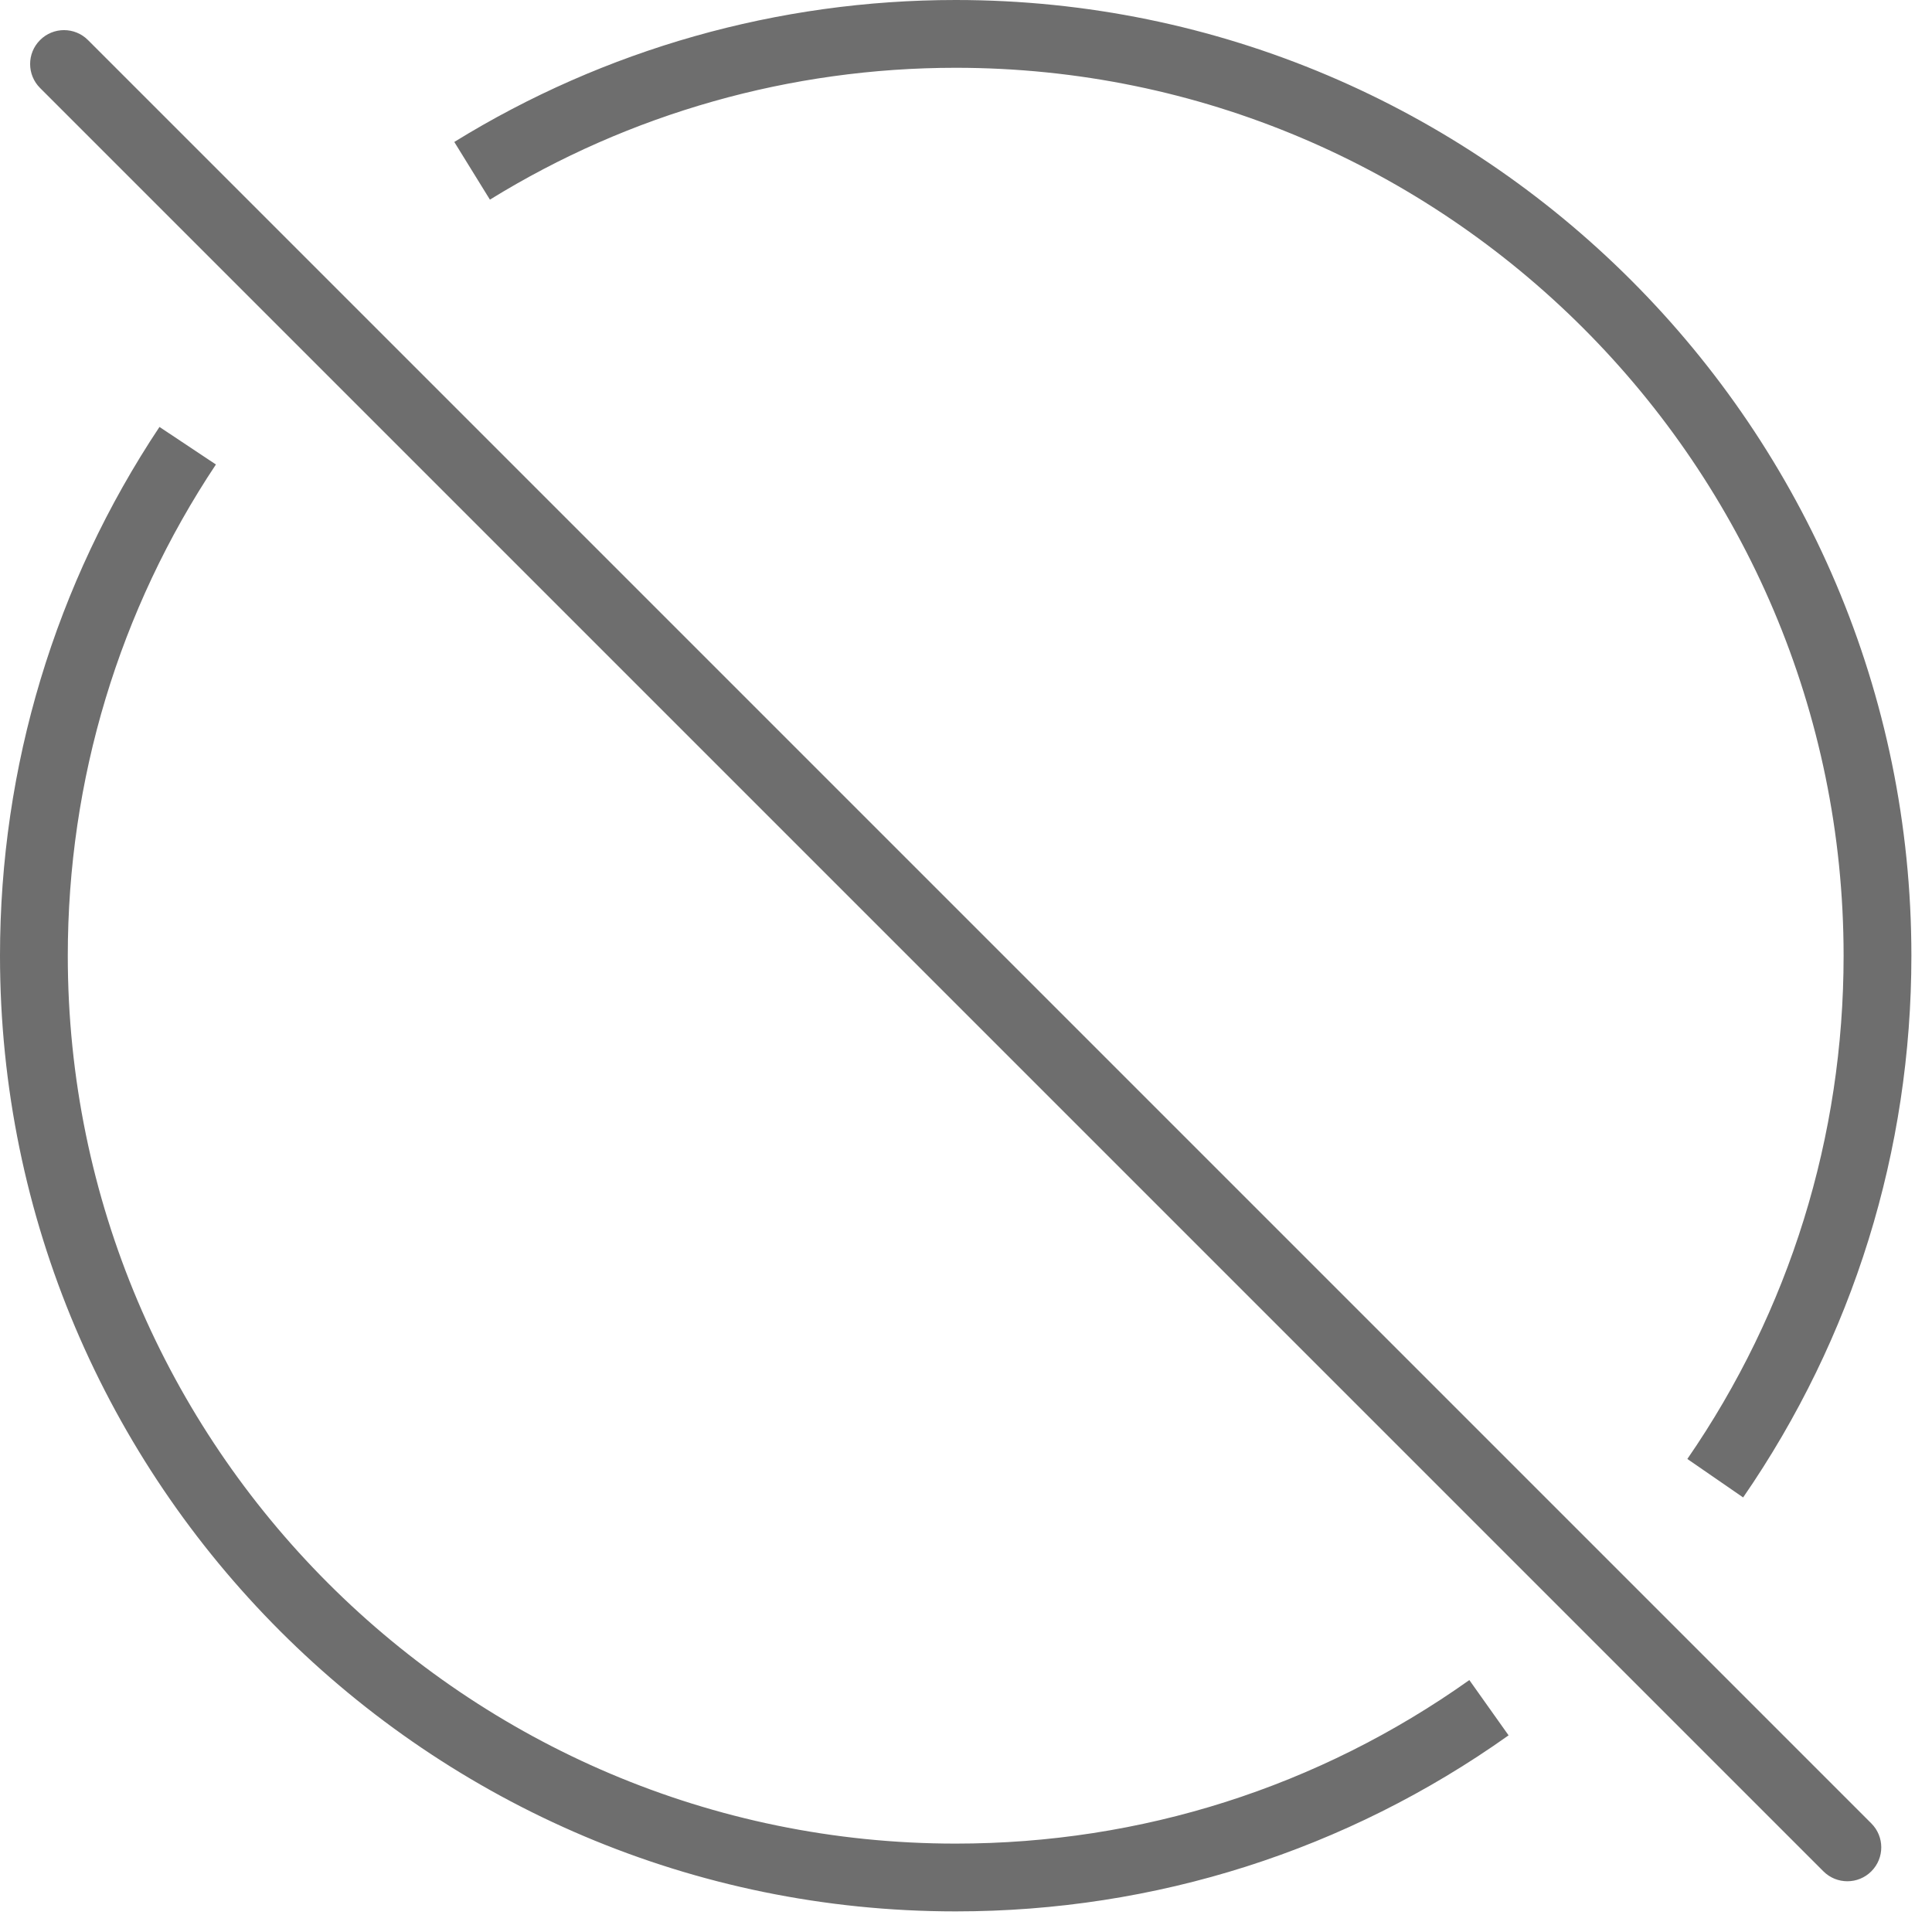
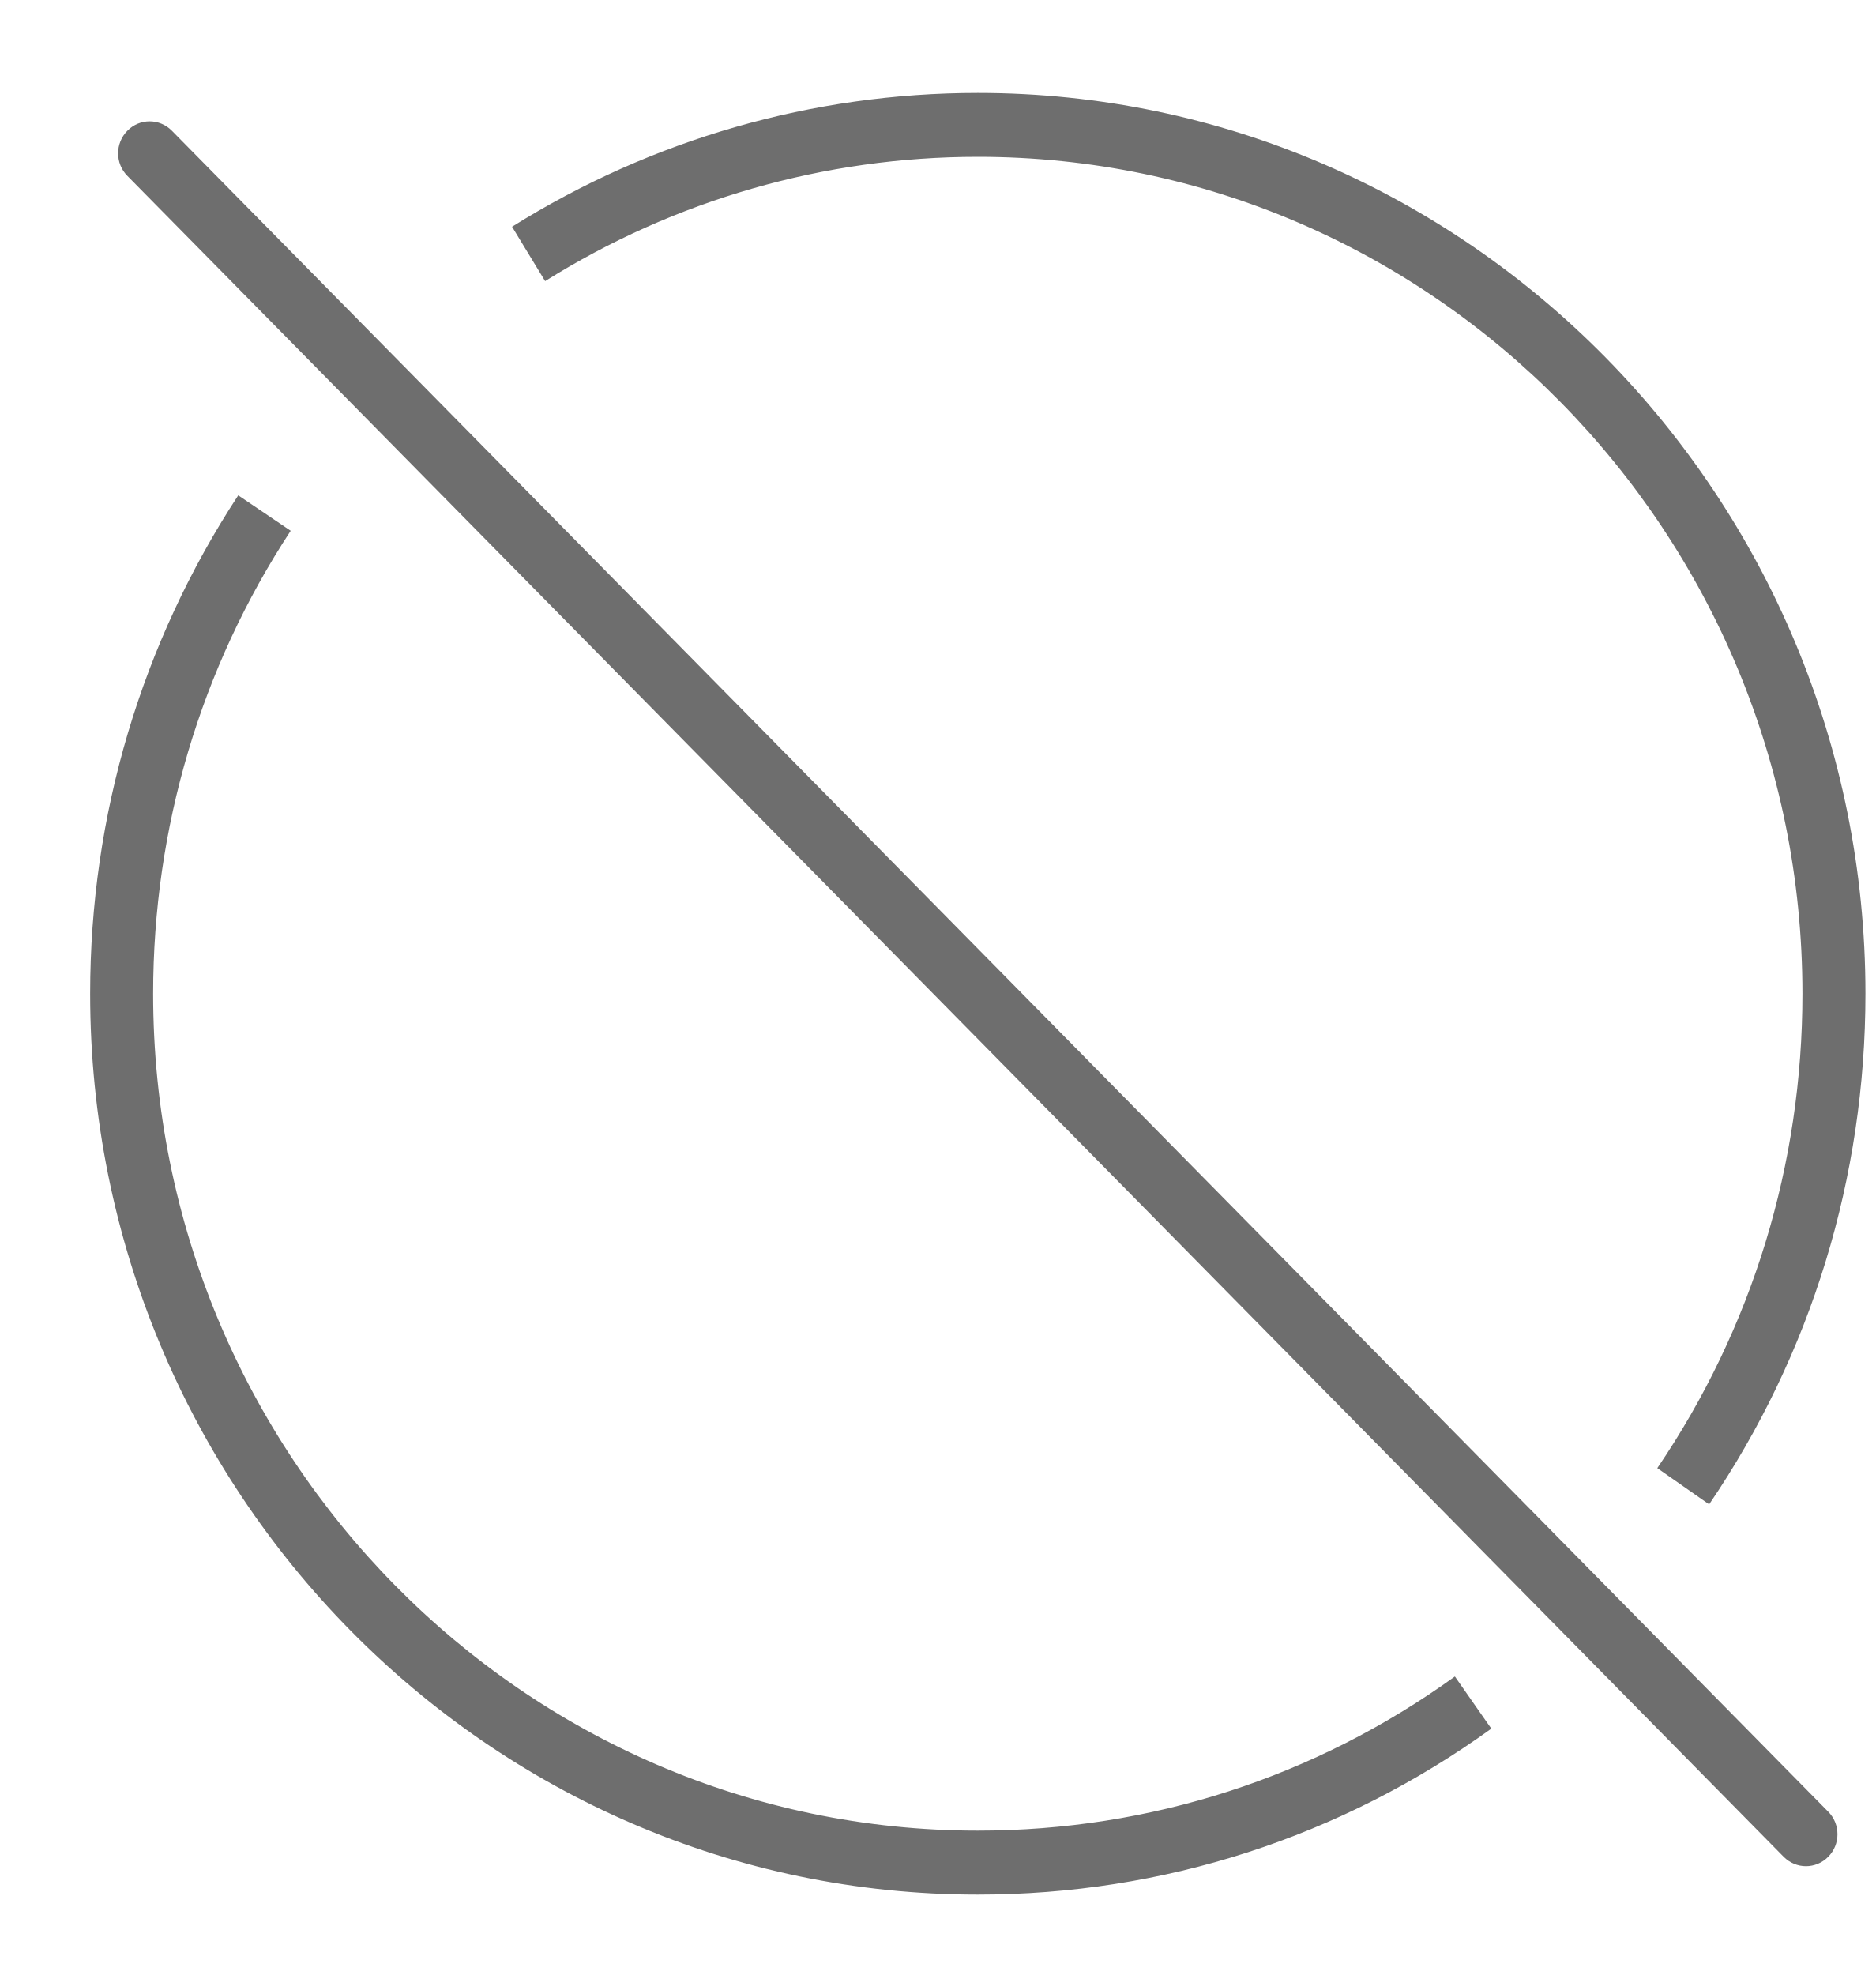
- <svg xmlns="http://www.w3.org/2000/svg" width="57px" height="57px" viewBox="0 0 57 57" version="1.1">
-   <g id="assets" stroke="none" stroke-width="1" fill="none" fill-rule="evenodd">
-     <g id="styleguide" transform="translate(-587, -824)" fill="#6E6E6E">
-       <g id="Icon/Big/NoSun" transform="translate(581, 818)">
-         <path d="M57.428,50.179 L55.782,49.044 C58.798,44.668 60.392,39.533 60.392,34.197 C60.392,19.752 48.641,8 34.196,8 C29.327,8 24.575,9.345 20.454,11.89 L19.403,10.188 C23.84,7.449 28.956,6 34.196,6 C49.743,6 62.392,18.649 62.392,34.197 C62.392,39.941 60.676,45.468 57.428,50.179 Z M34.196,62.392 C18.649,62.392 6,49.744 6,34.196 C6,28.617 7.627,23.222 10.705,18.596 L12.37,19.704 C9.511,24 8,29.012 8,34.196 C8,48.641 19.752,60.392 34.196,60.392 C39.667,60.392 44.906,58.724 49.35,55.567 L50.508,57.198 C45.725,60.596 40.084,62.392 34.196,62.392 Z M60.503,61.503 C60.247,61.503 59.991,61.405 59.796,61.21 L7.182,8.596 C6.791,8.205 6.791,7.572 7.182,7.182 C7.572,6.791 8.205,6.791 8.596,7.182 L61.21,59.796 C61.601,60.187 61.601,60.819 61.21,61.21 C61.015,61.405 60.759,61.503 60.503,61.503 Z" id="Combined-Shape" />
-       </g>
-     </g>
-   </g>
+ <svg xmlns="http://www.w3.org/2000/svg" width="19" height="20" viewBox="0 0 19 20" fill="none">
+   <path fill-rule="evenodd" clip-rule="evenodd" d="M17.31 15.234L16.785 14.867C17.747 13.451 18.255 11.79 18.255 10.063C18.255 5.39 14.509 1.588 9.903 1.588C8.351 1.588 6.835 2.023 5.521 2.847L5.186 2.296C6.601 1.41 8.232 0.941 9.903 0.941C14.86 0.941 18.893 5.033 18.893 10.063C18.893 11.922 18.346 13.71 17.31 15.234ZM9.903 19.186C4.946 19.186 0.913 15.094 0.913 10.063C0.913 8.258 1.432 6.513 2.413 5.016L2.944 5.375C2.032 6.765 1.551 8.386 1.551 10.063C1.551 14.737 5.298 18.538 9.903 18.538C11.647 18.538 13.318 17.999 14.735 16.977L15.104 17.505C13.579 18.605 11.78 19.186 9.903 19.186ZM18.065 18.803C18.128 18.866 18.209 18.898 18.291 18.898C18.372 18.898 18.454 18.866 18.516 18.803C18.641 18.677 18.641 18.472 18.516 18.346L1.741 1.324C1.616 1.197 1.414 1.197 1.29 1.324C1.165 1.45 1.165 1.655 1.29 1.781L18.065 18.803Z" fill="#6E6E6E" />
</svg>
